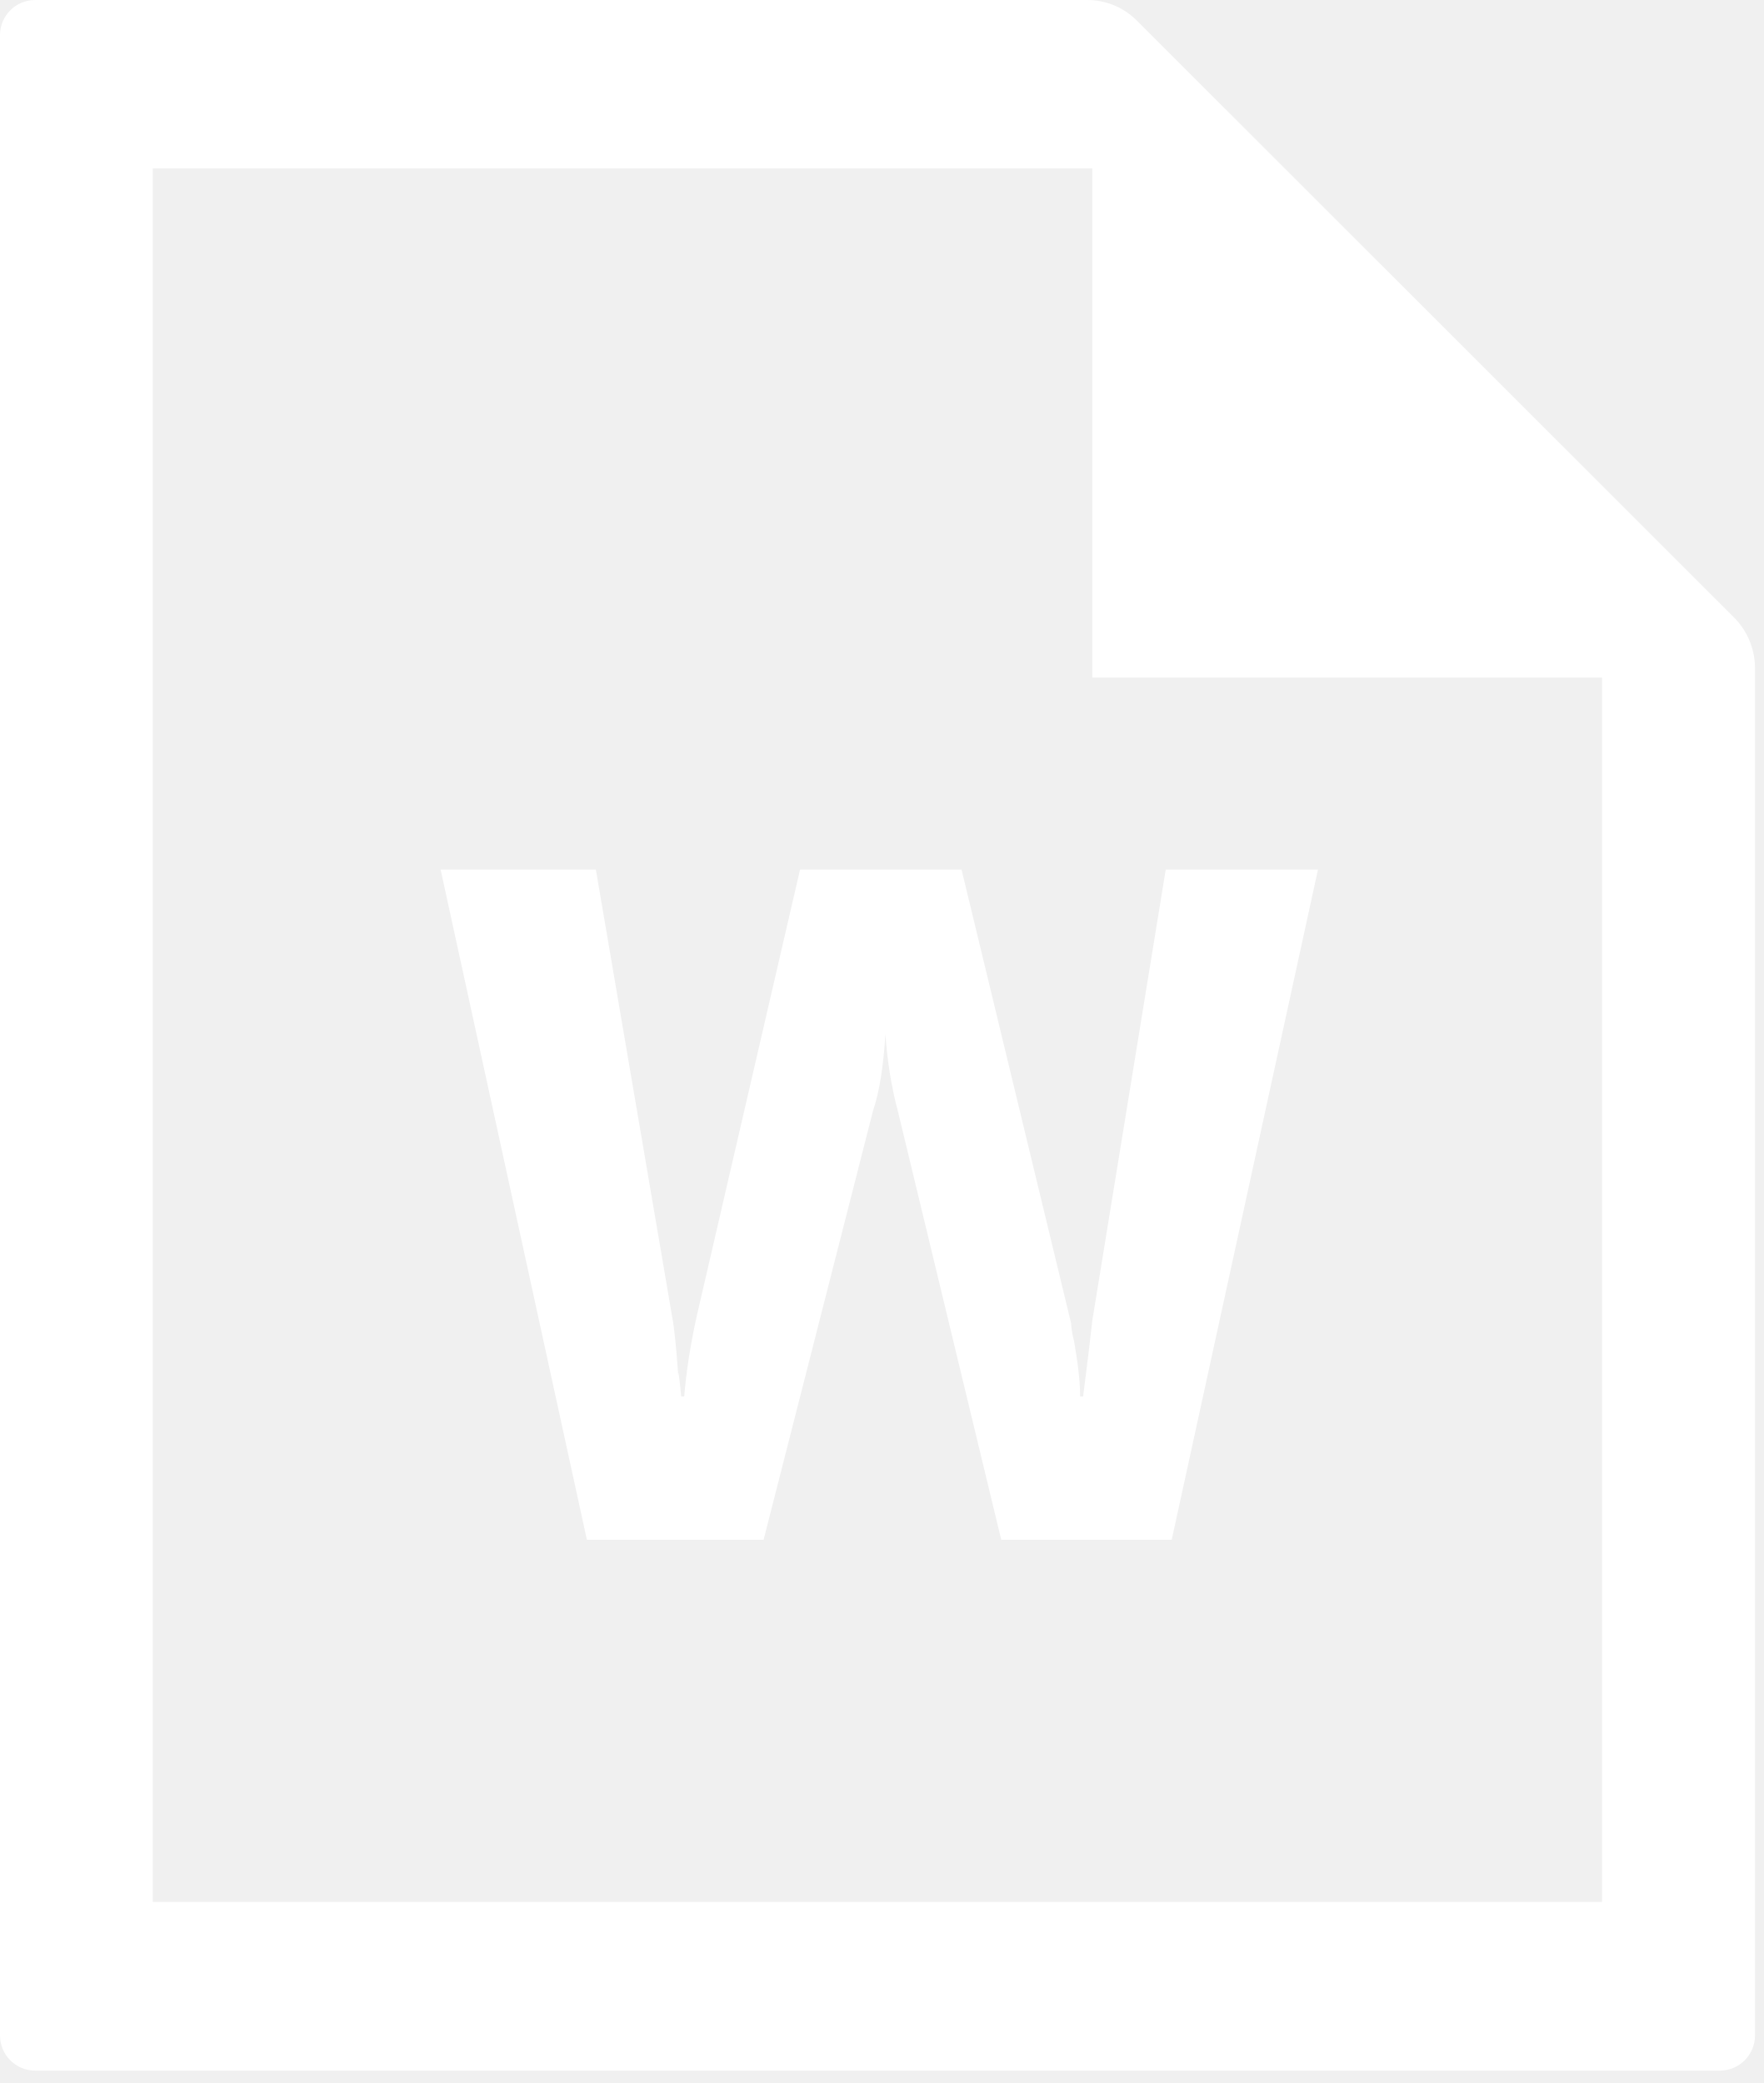
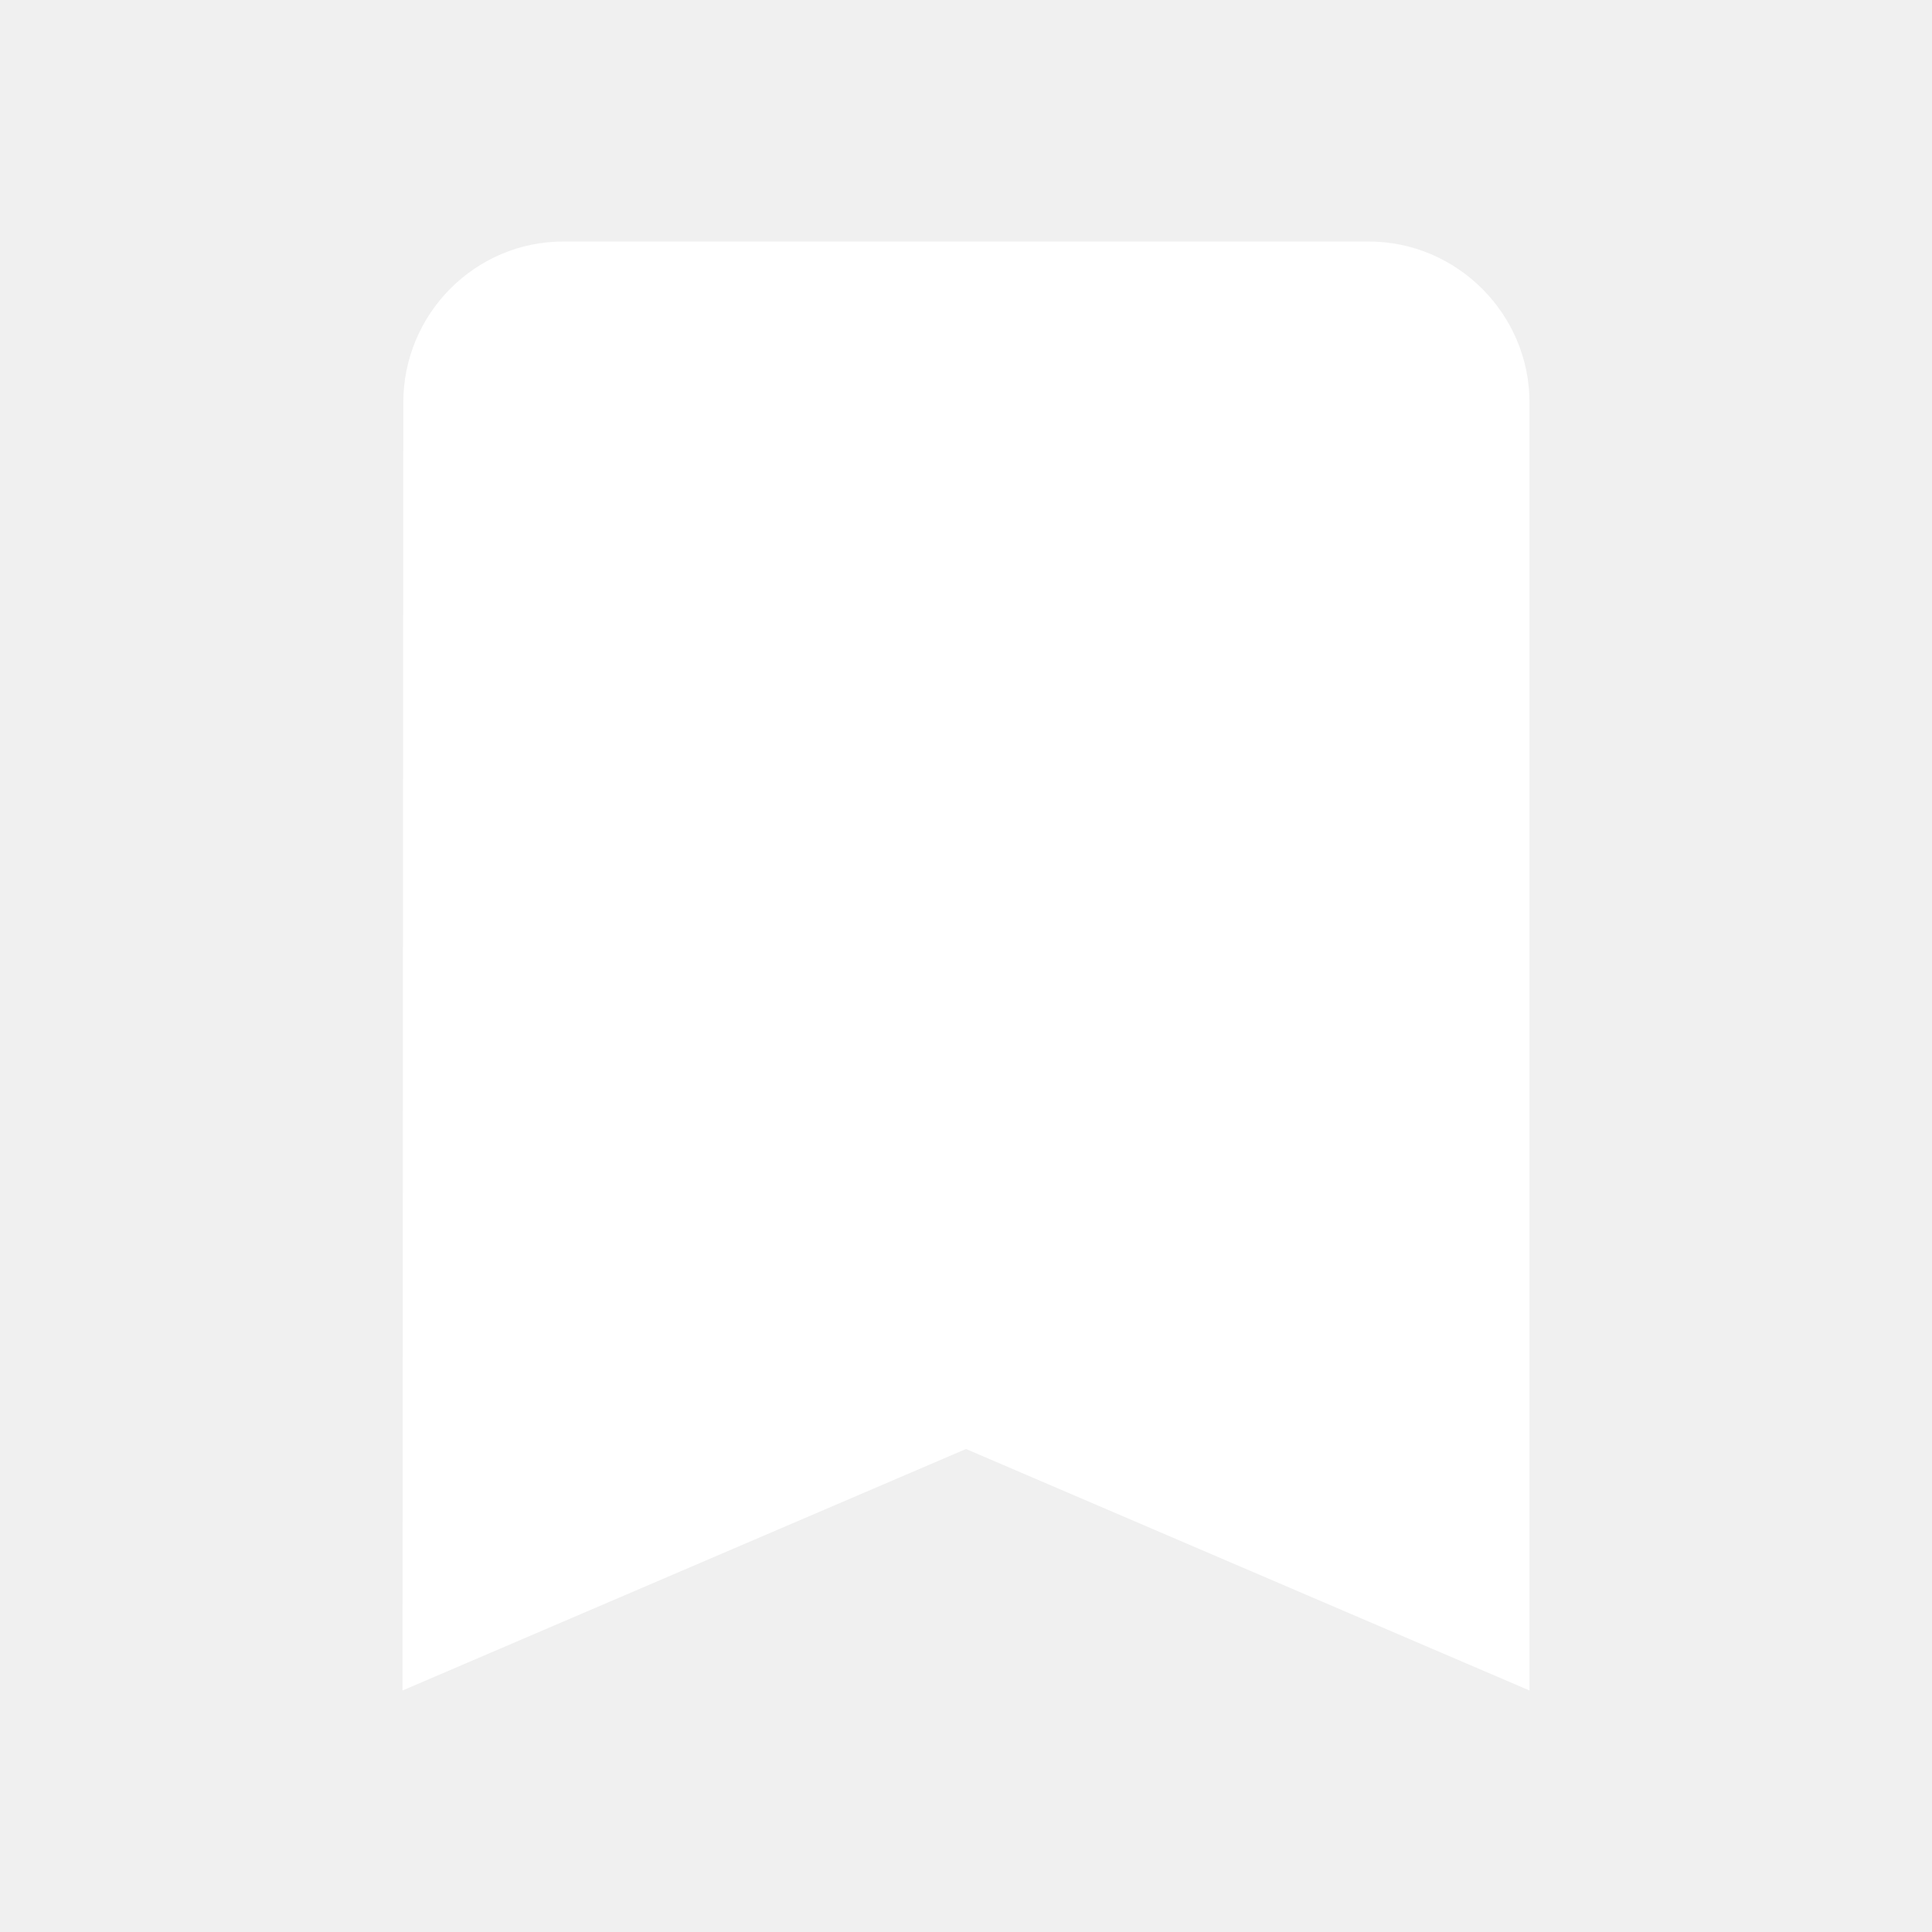
- <svg xmlns="http://www.w3.org/2000/svg" width="138" height="163" viewBox="0 0 138 163" fill="none">
-   <path d="M135.684 48.32L88.945 1.602C87.91 0.566 86.523 0 85.059 0H2.754C1.23 0 0 1.23 0 2.754V159.277C0 160.801 1.23 162.031 2.754 162.031H134.57C136.094 162.031 137.324 160.801 137.324 159.277V52.207C137.305 50.762 136.719 49.355 135.684 48.32ZM125.352 148.828H11.953V13.184H85.469V53.027H125.352V148.828Z" fill="white" />
-   <path d="M103.129 68.047L91.684 120.488H78.344L70.238 86.875C69.769 85.137 69.438 83.144 69.281 80.918C69.125 83.457 68.812 85.449 68.324 86.875L59.75 120.488H45.922L34.477 68.047H46.625L52.602 103.086C52.758 103.887 52.914 105.391 53.07 107.617C53.07 107.148 53.148 107.695 53.305 109.277H53.539C53.695 107.363 54.008 105.312 54.496 103.086L62.602 68.047H75.238L83.812 103.555C83.812 103.867 83.891 104.355 84.047 104.98C84.359 106.738 84.516 108.164 84.516 109.277H84.75C85.062 106.895 85.297 104.902 85.473 103.32L91.215 68.047H103.129Z" fill="white" />
+ <svg xmlns="http://www.w3.org/2000/svg" fill="#ffffff" height="24" viewBox="0 0 24 24" width="24">
+   <path d="M17 3H7c-1.1 0-1.99.9-1.99 2L5 21l7-3 7 3V5c0-1.1-.9-2-2-2z" />
+   <path d="M0 0h24v24H0z" fill="none" />
</svg>
